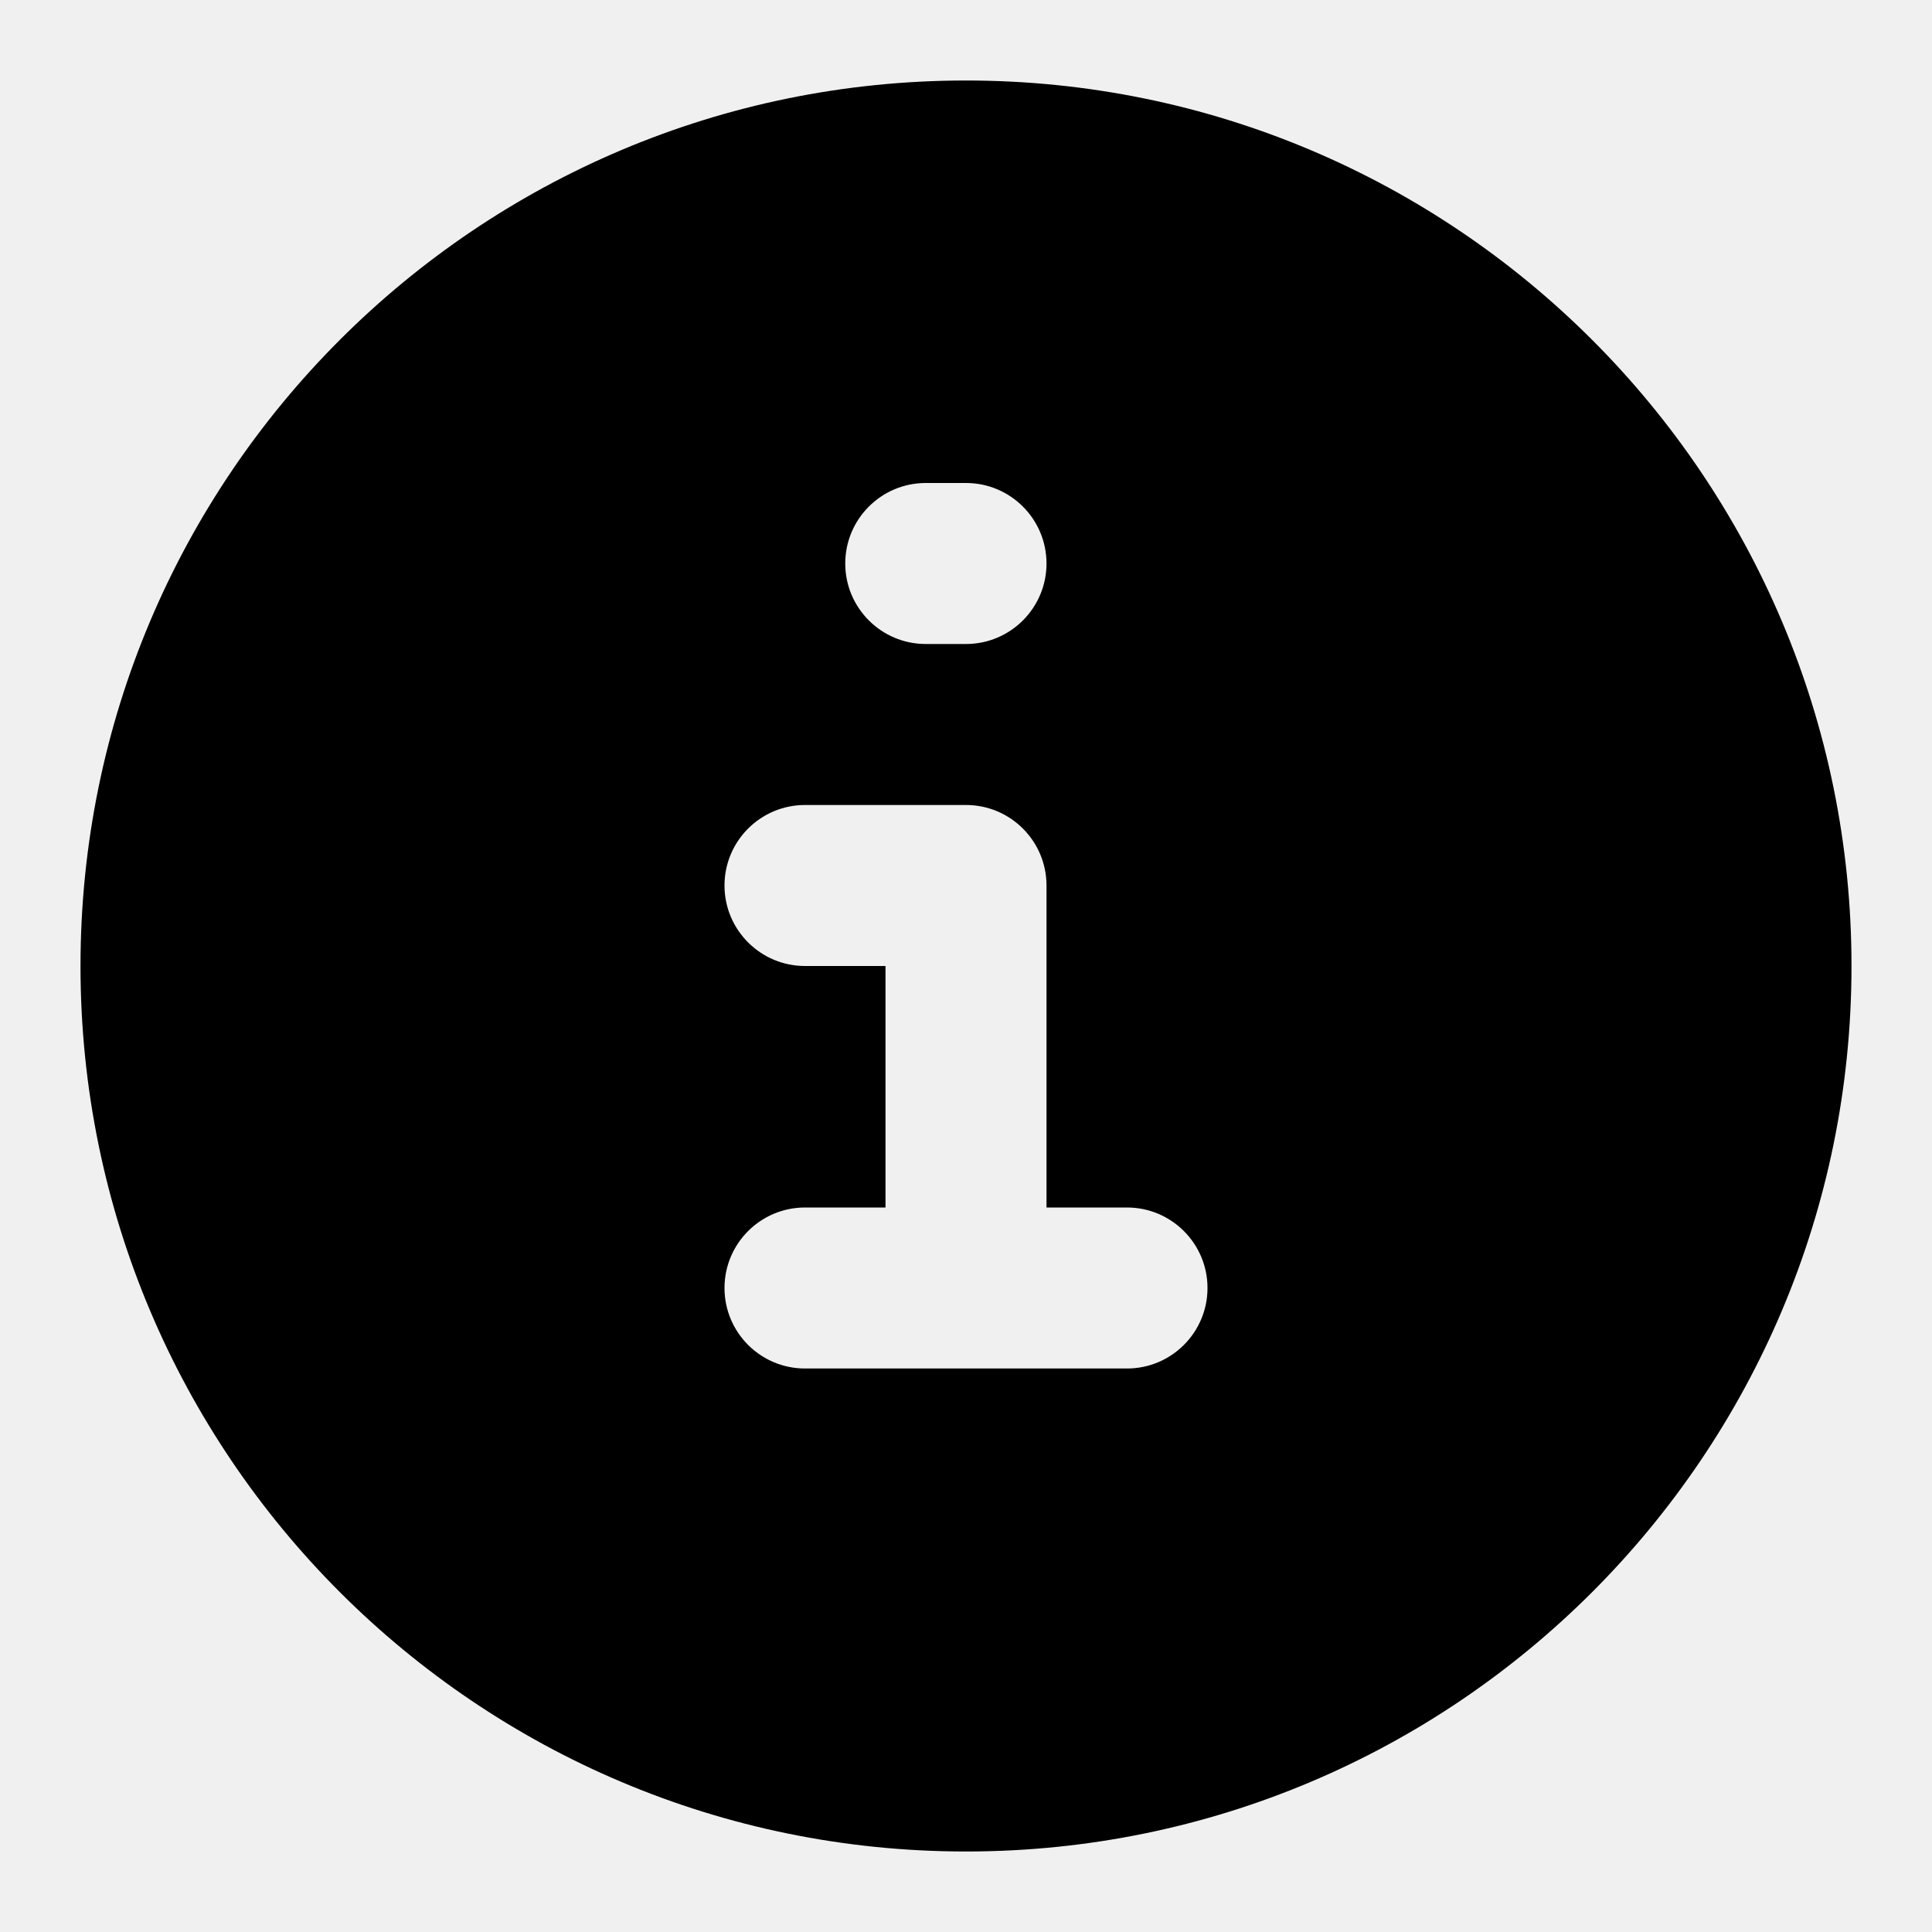
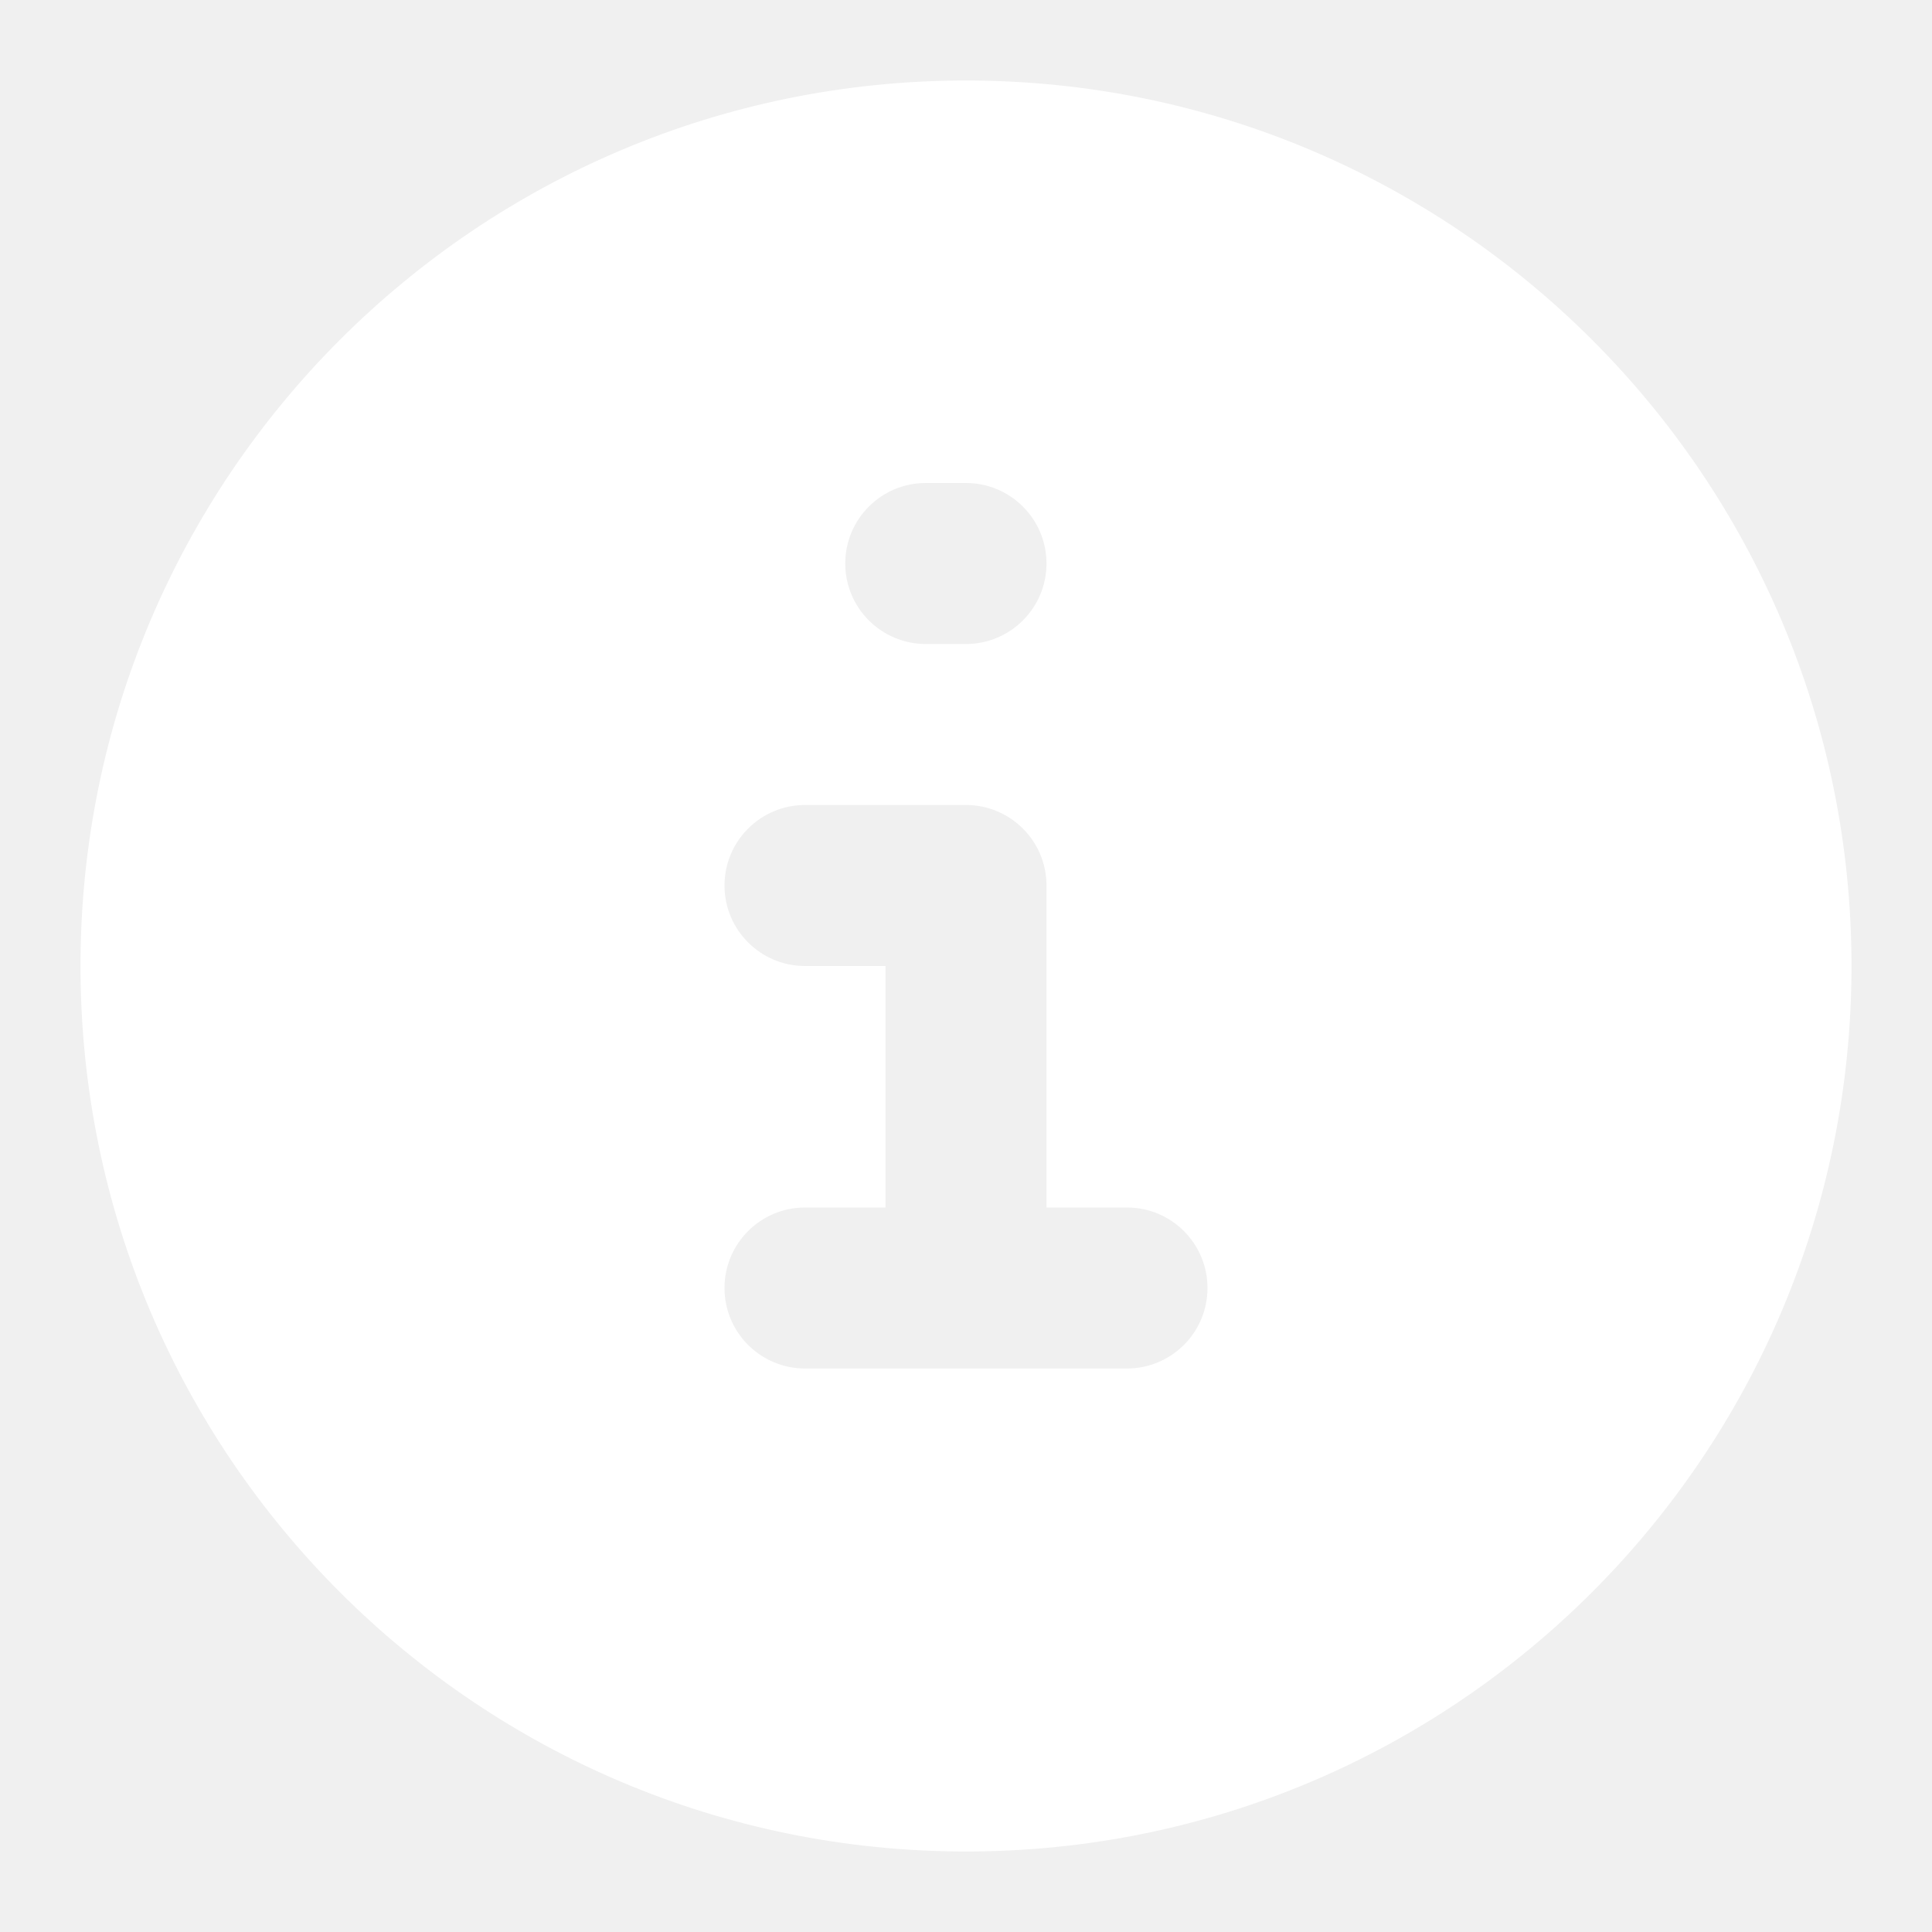
<svg xmlns="http://www.w3.org/2000/svg" width="64px" height="64px" viewBox="0 0 24 24" fill="none">
  <g id="SVGRepo_bgCarrier" stroke-width="0" />
  <g id="SVGRepo_tracerCarrier" stroke-linecap="round" stroke-linejoin="round" />
  <g id="SVGRepo_iconCarrier">
-     <path fill-rule="evenodd" clip-rule="evenodd" d="M12 1C5.925 1 1 5.925 1 12C1 18.075 5.925 23 12 23C18.075 23 23 18.075 23 12C23 5.925 18.075 1 12 1ZM11.5 6C10.948 6 10.5 6.448 10.5 7C10.5 7.552 10.948 8 11.5 8H12C12.552 8 13 7.552 13 7C13 6.448 12.552 6 12 6H11.5ZM10 10C9.448 10 9 10.448 9 11C9 11.552 9.448 12 10 12H11V15H10C9.448 15 9 15.448 9 16C9 16.552 9.448 17 10 17H14C14.552 17 15 16.552 15 16C15 15.448 14.552 15 14 15H13V11C13 10.448 12.552 10 12 10H10Z" fill="#000000" />
+     <path fill-rule="evenodd" clip-rule="evenodd" d="M12 1C5.925 1 1 5.925 1 12C1 18.075 5.925 23 12 23C18.075 23 23 18.075 23 12C23 5.925 18.075 1 12 1ZM11.5 6C10.948 6 10.5 6.448 10.5 7C10.5 7.552 10.948 8 11.5 8H12C12.552 8 13 7.552 13 7C13 6.448 12.552 6 12 6H11.5ZM10 10C9.448 10 9 10.448 9 11C9 11.552 9.448 12 10 12H11V15H10C9.448 15 9 15.448 9 16C9 16.552 9.448 17 10 17H14C14.552 17 15 16.552 15 16C15 15.448 14.552 15 14 15H13V11C13 10.448 12.552 10 12 10H10Z" fill="#ffffff" />
  </g>
</svg>
